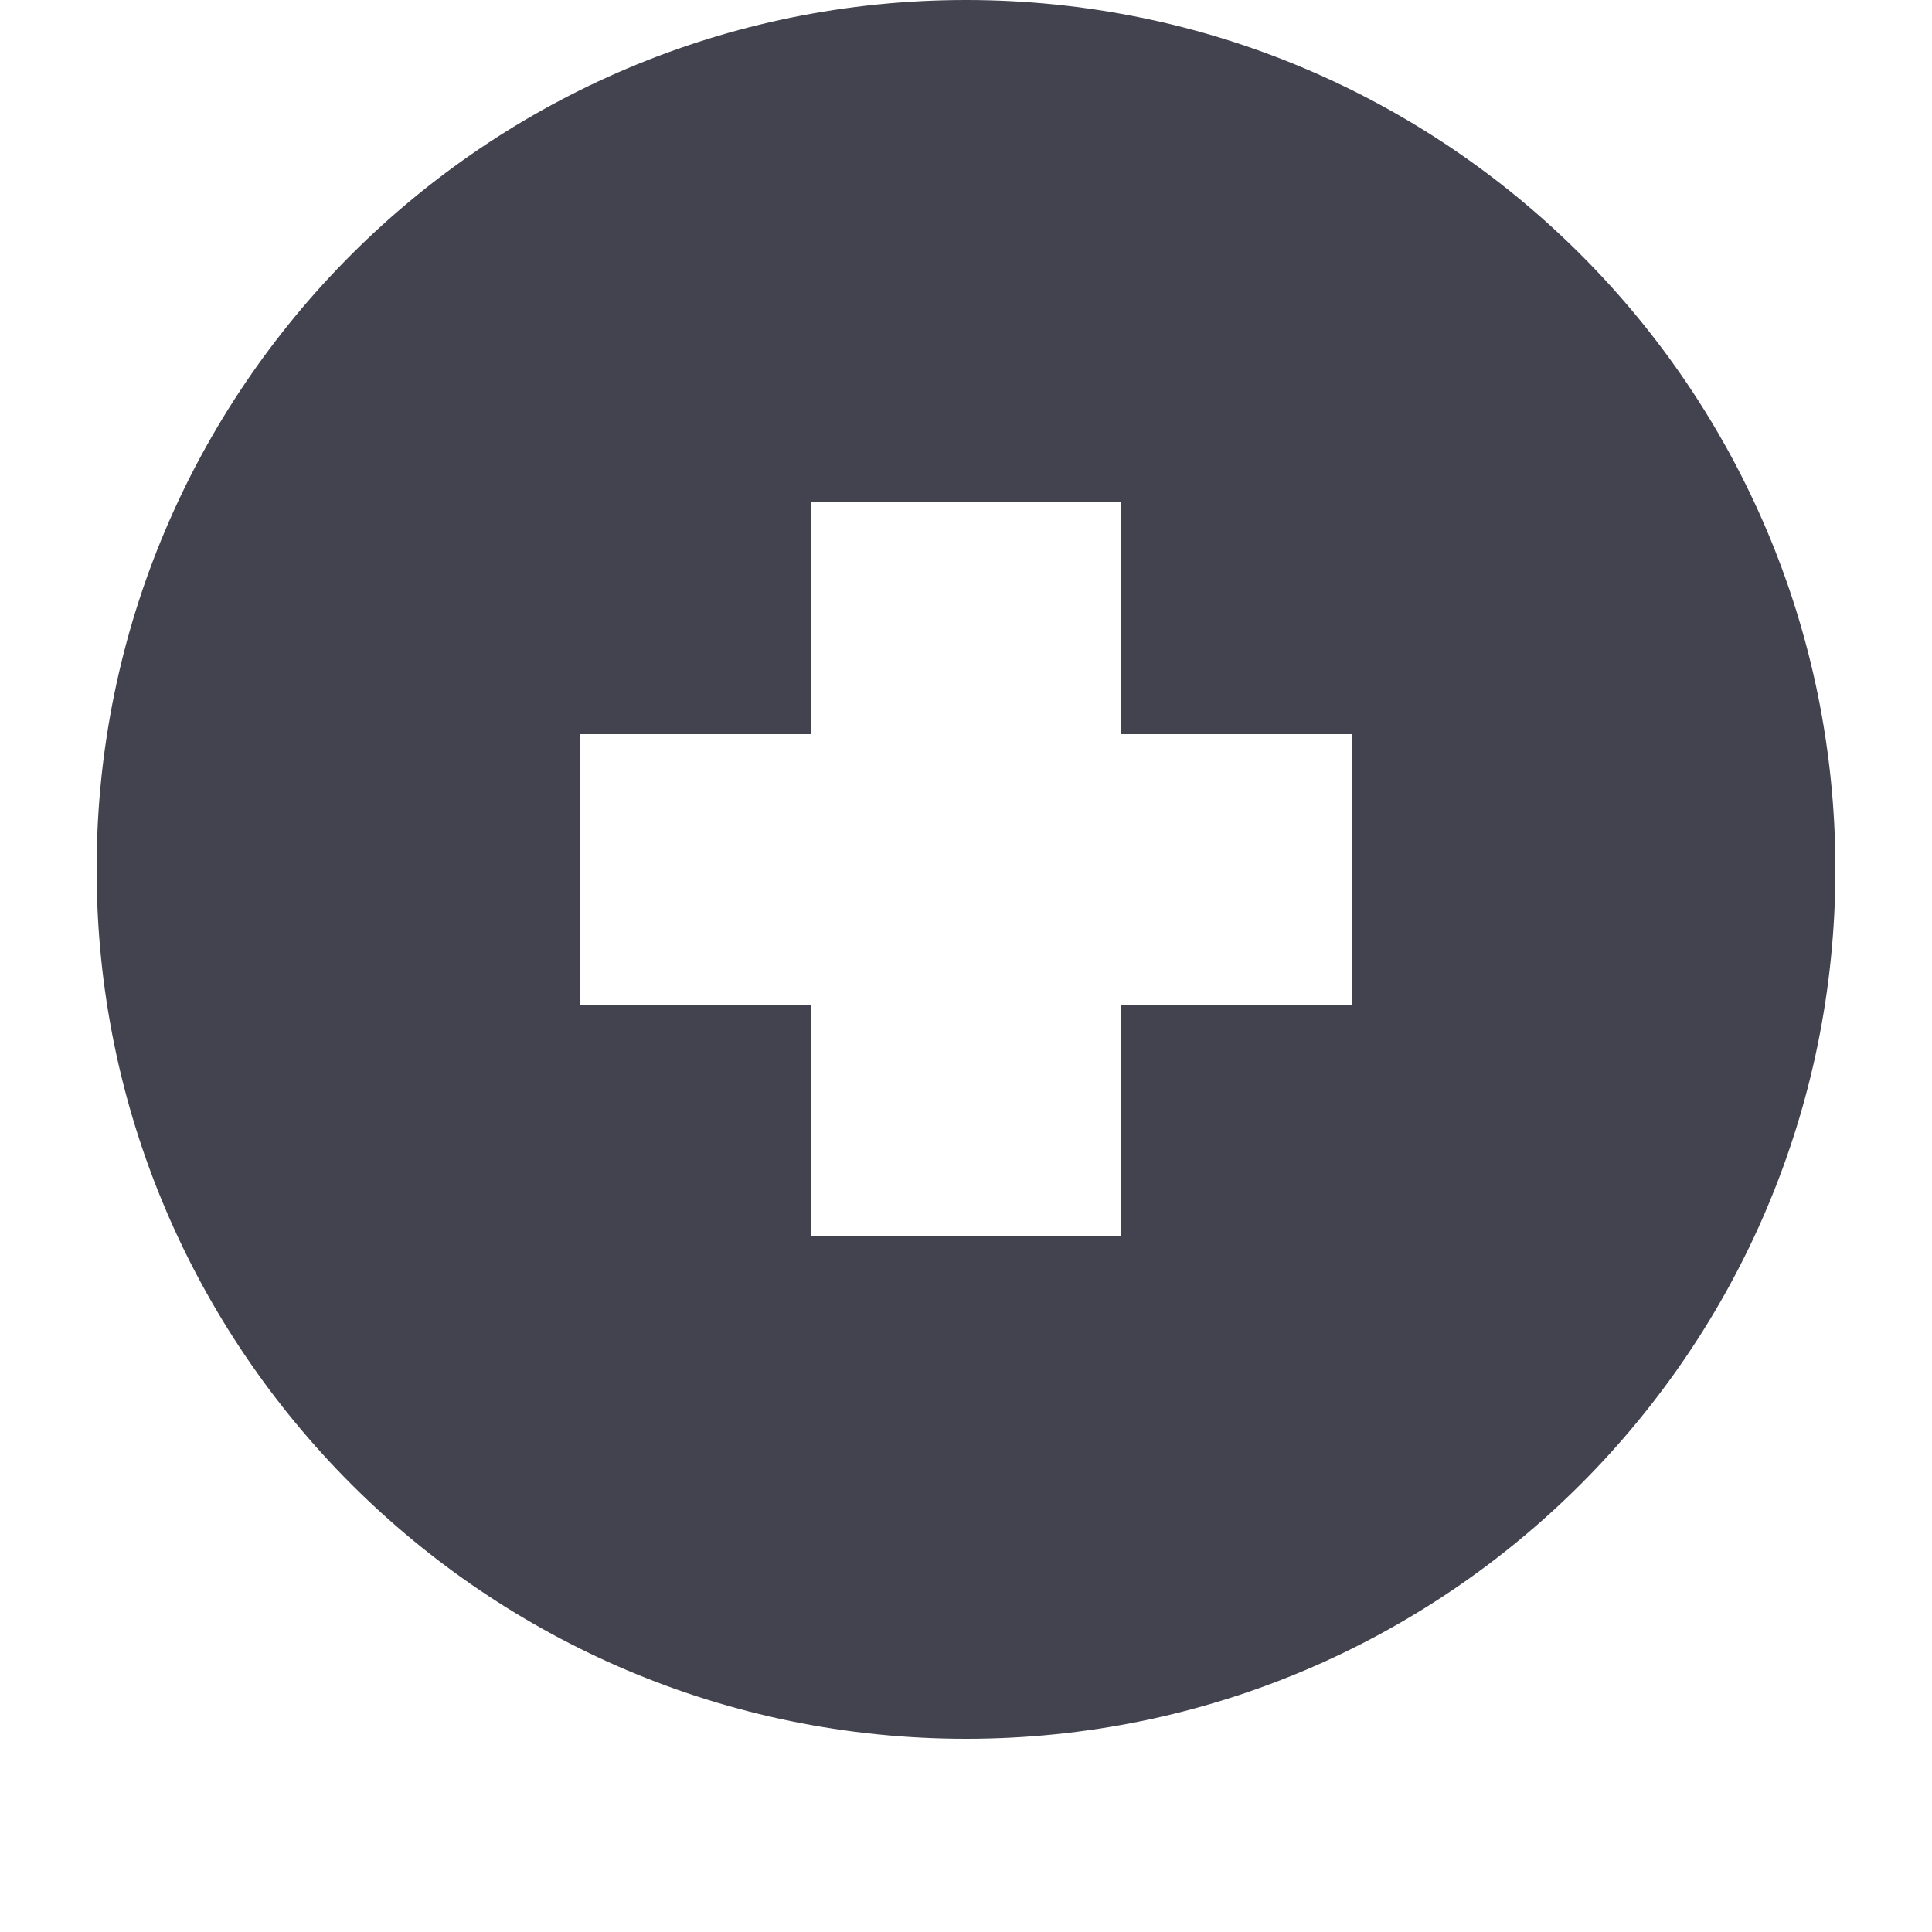
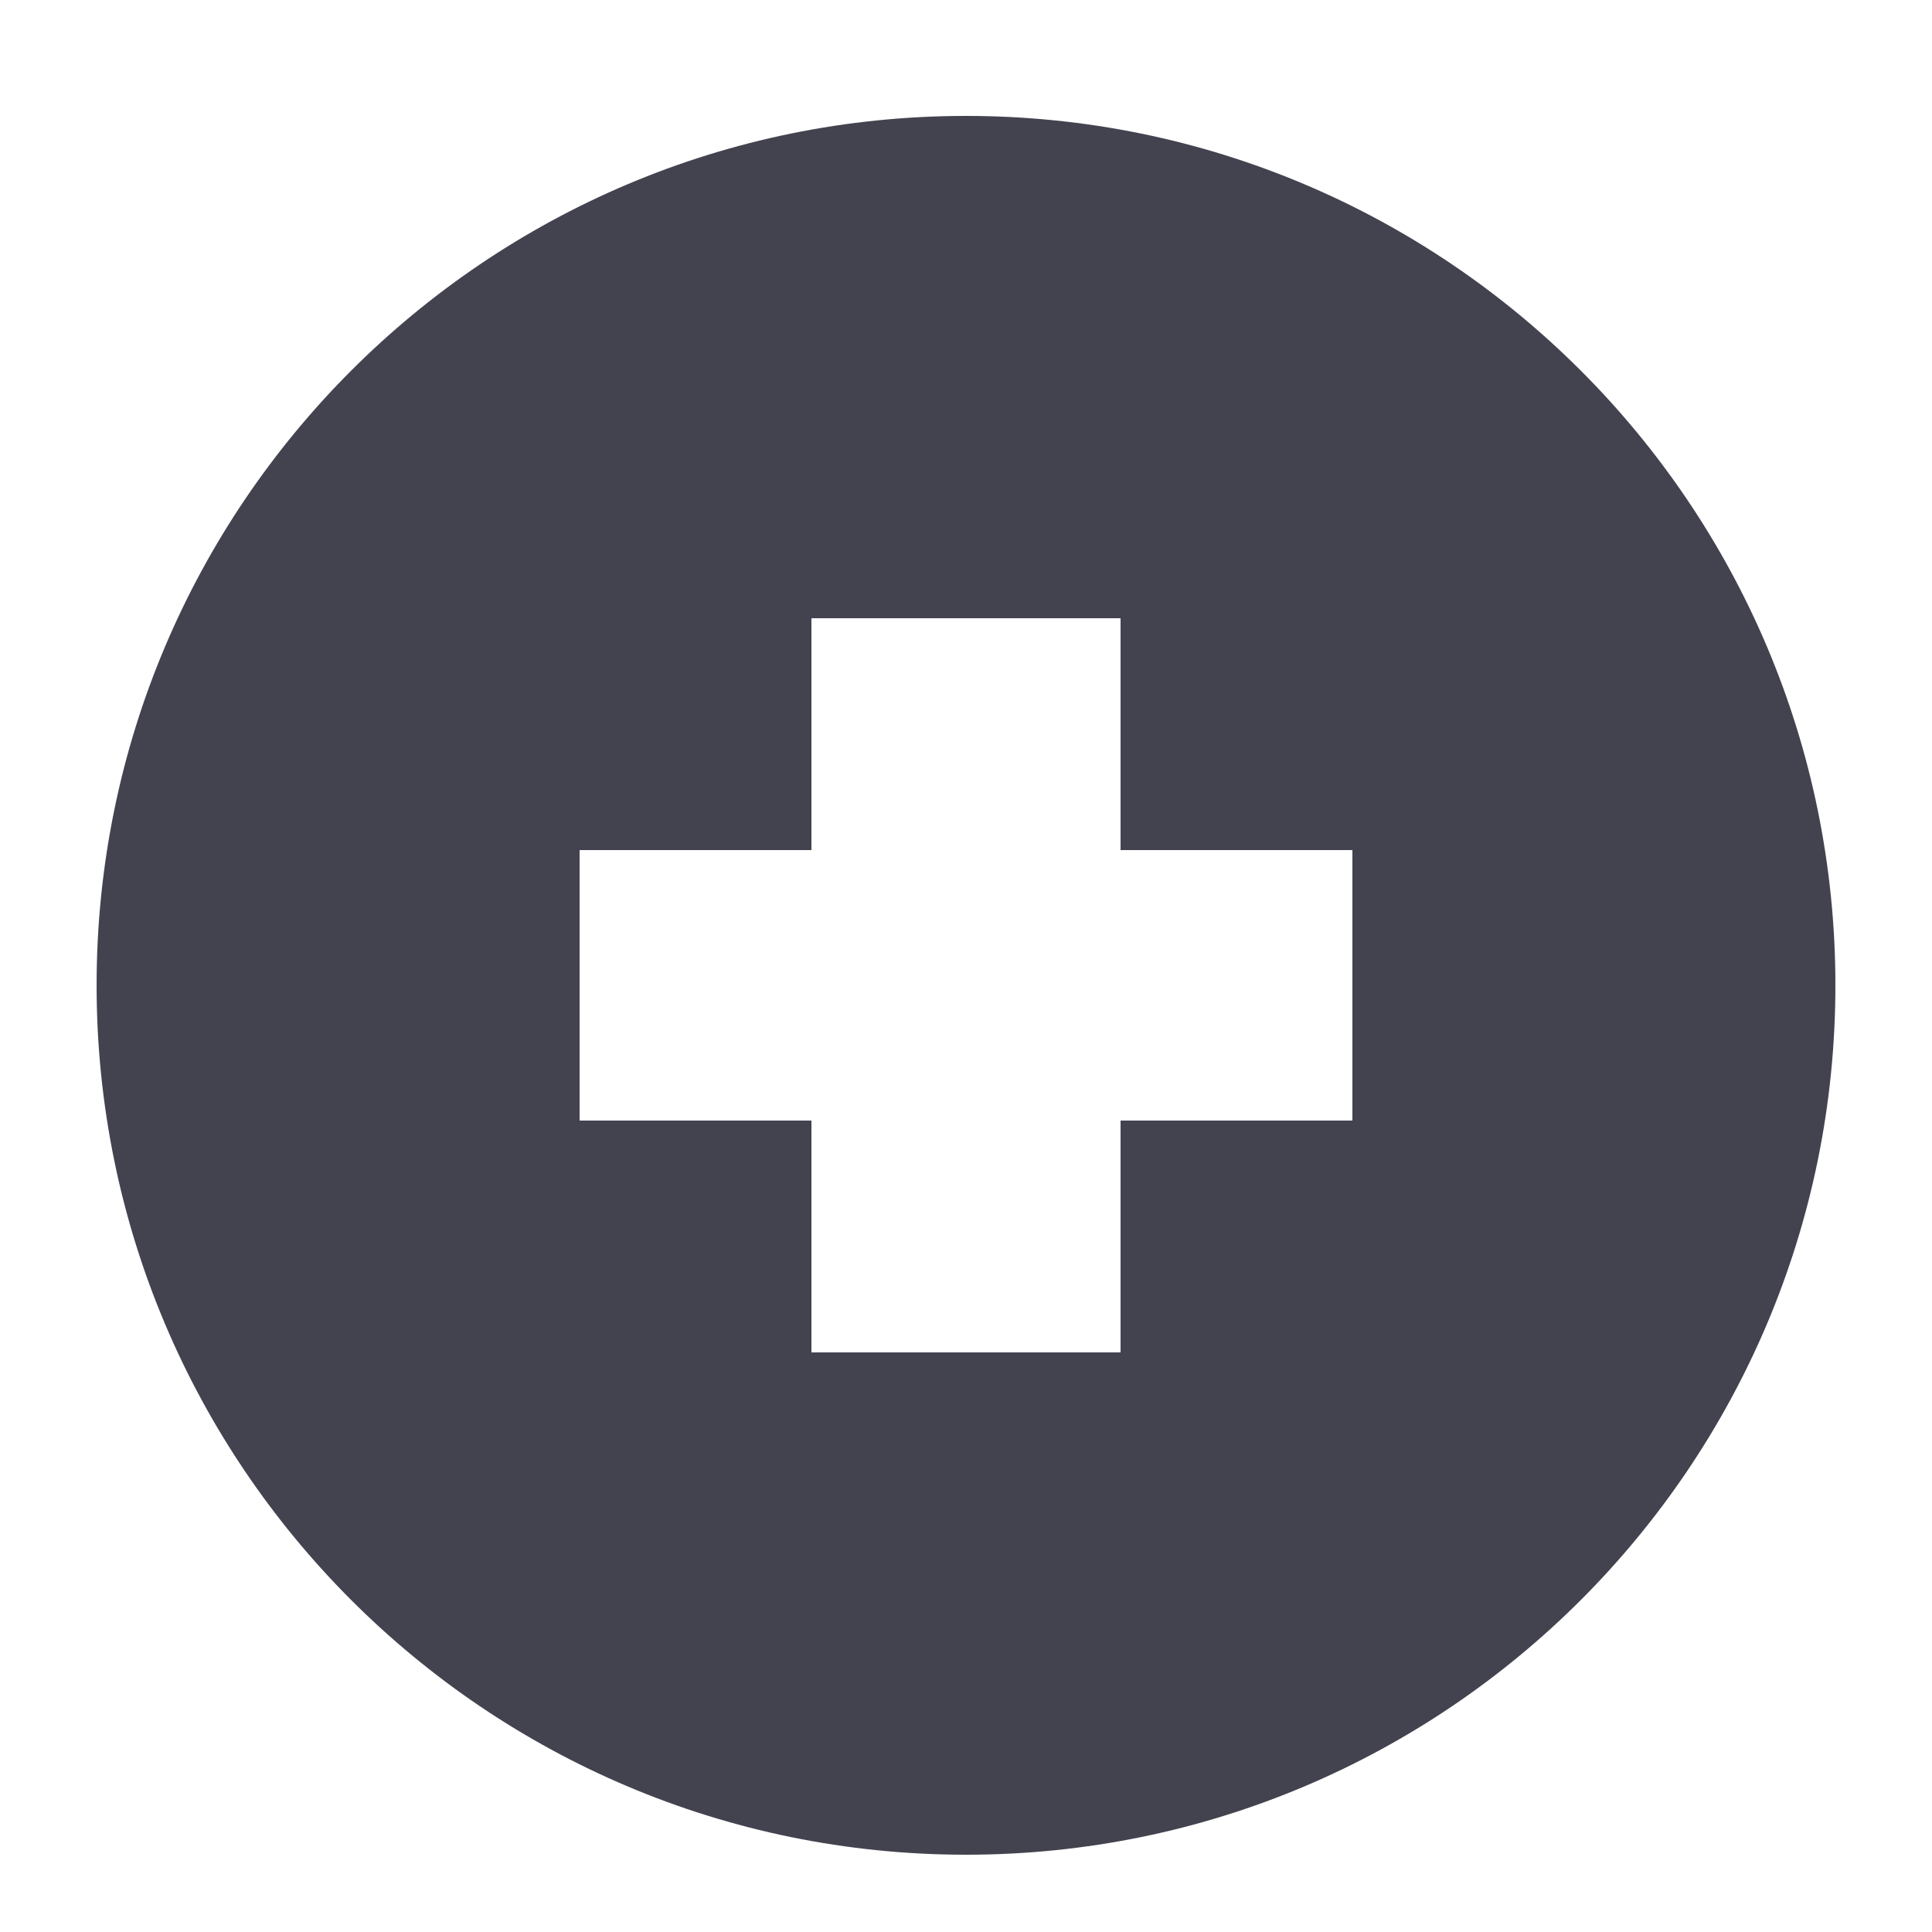
<svg xmlns="http://www.w3.org/2000/svg" width="1000" height="1000" id="svg11278" version="1.1">
  <defs id="defs11280" />
  <g id="layer1" transform="translate(0,-52.3622)">
-     <path style="color:#000000;fill:#434350;fill-opacity:1;fill-rule:nonzero;stroke:none;stroke-width:1;marker:none;visibility:visible;display:inline;overflow:visible;enable-background:accumulate" d="M 500 0 C 251.472 0 50 201.472 50 450 C 50 698.528 251.472 900 500 900 C 748.528 900 950 698.528 950 450 C 950 201.472 748.528 0 500 0 z M 420 260 L 580 260 L 580 380 L 700 380 L 700 520 L 580 520 L 580 640 L 420 640 L 420 520 L 300 520 L 300 380 L 420 380 L 420 260 z " transform="translate(0,52.3622)" id="path24459" />
+     <path style="color:#000000;fill:#434350;fill-opacity:1;fill-rule:nonzero;stroke:none;stroke-width:1;marker:none;visibility:visible;display:inline;overflow:visible;enable-background:accumulate" d="m 500,112.362 c -248.528,0 -450,201.472 -450,450 0,248.528 201.472,450 450,450 248.528,0 450,-201.472 450,-450 0,-248.528 -201.472,-450 -450,-450 z m -80,260 160,0 0,120 120,0 0,140 -120,0 0,120 -160,0 0,-120 -120,0 0,-140 120,0 0,-120 z" id="path24459" />
  </g>
</svg>
